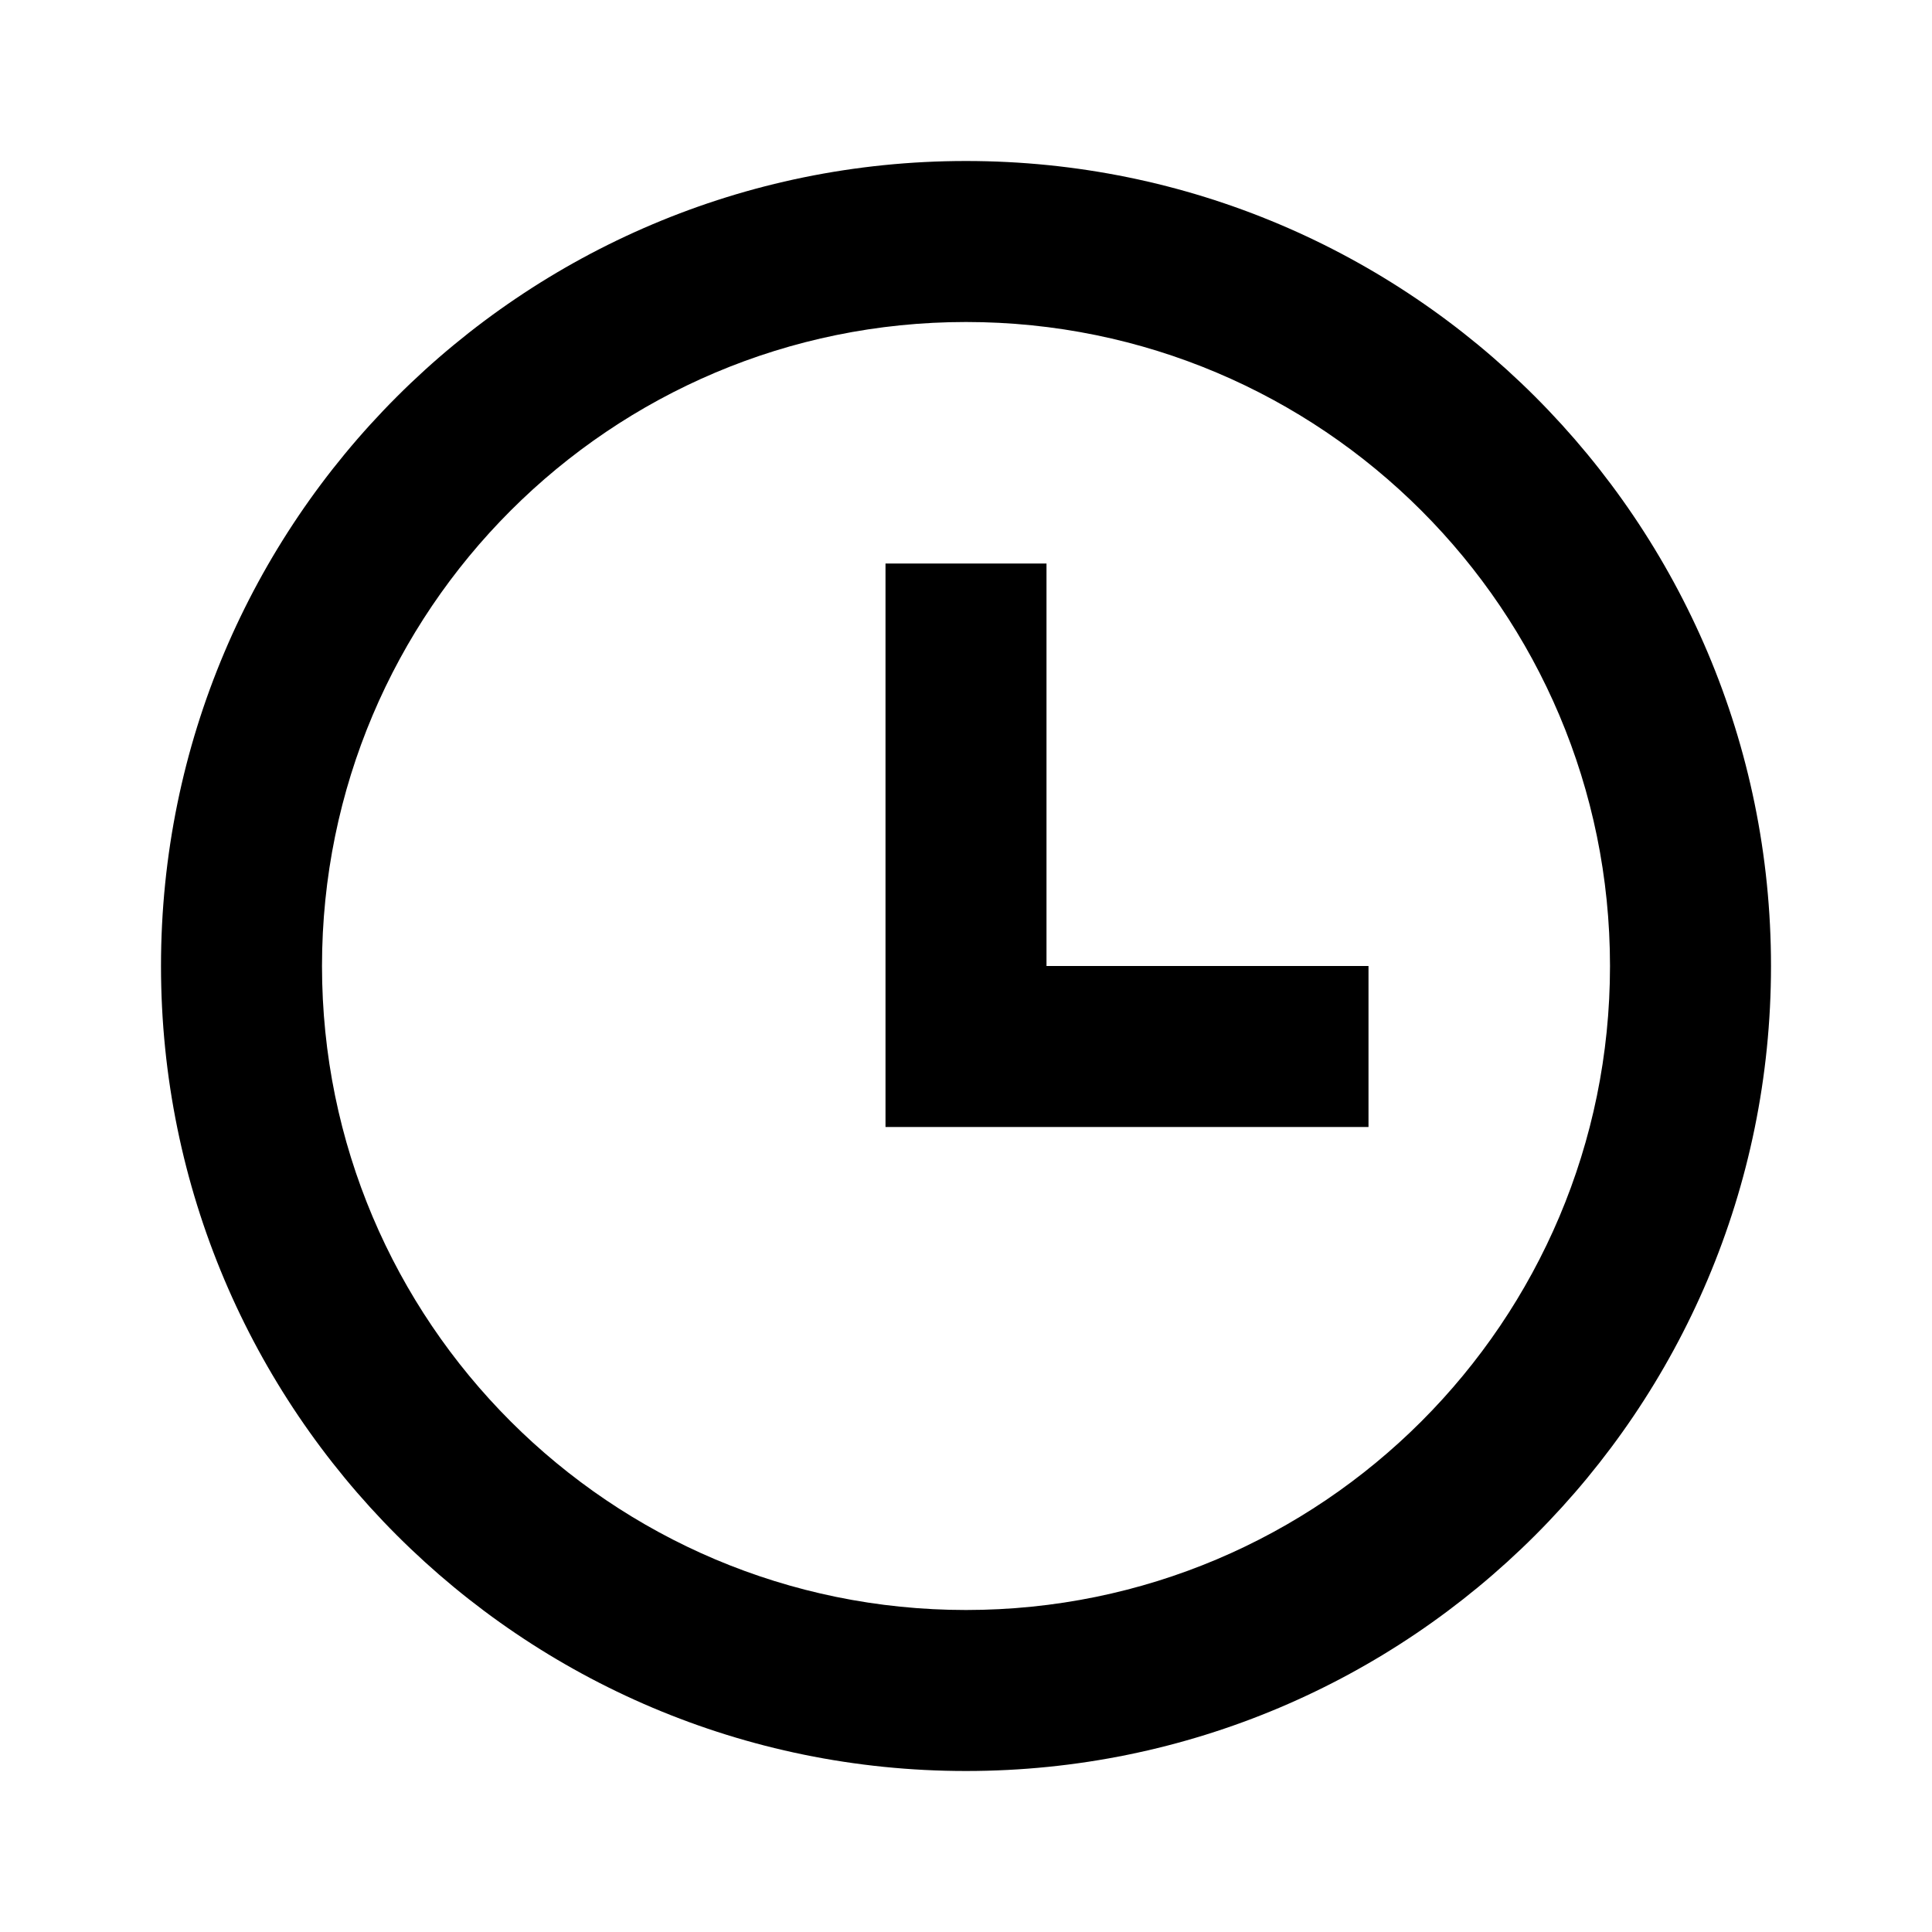
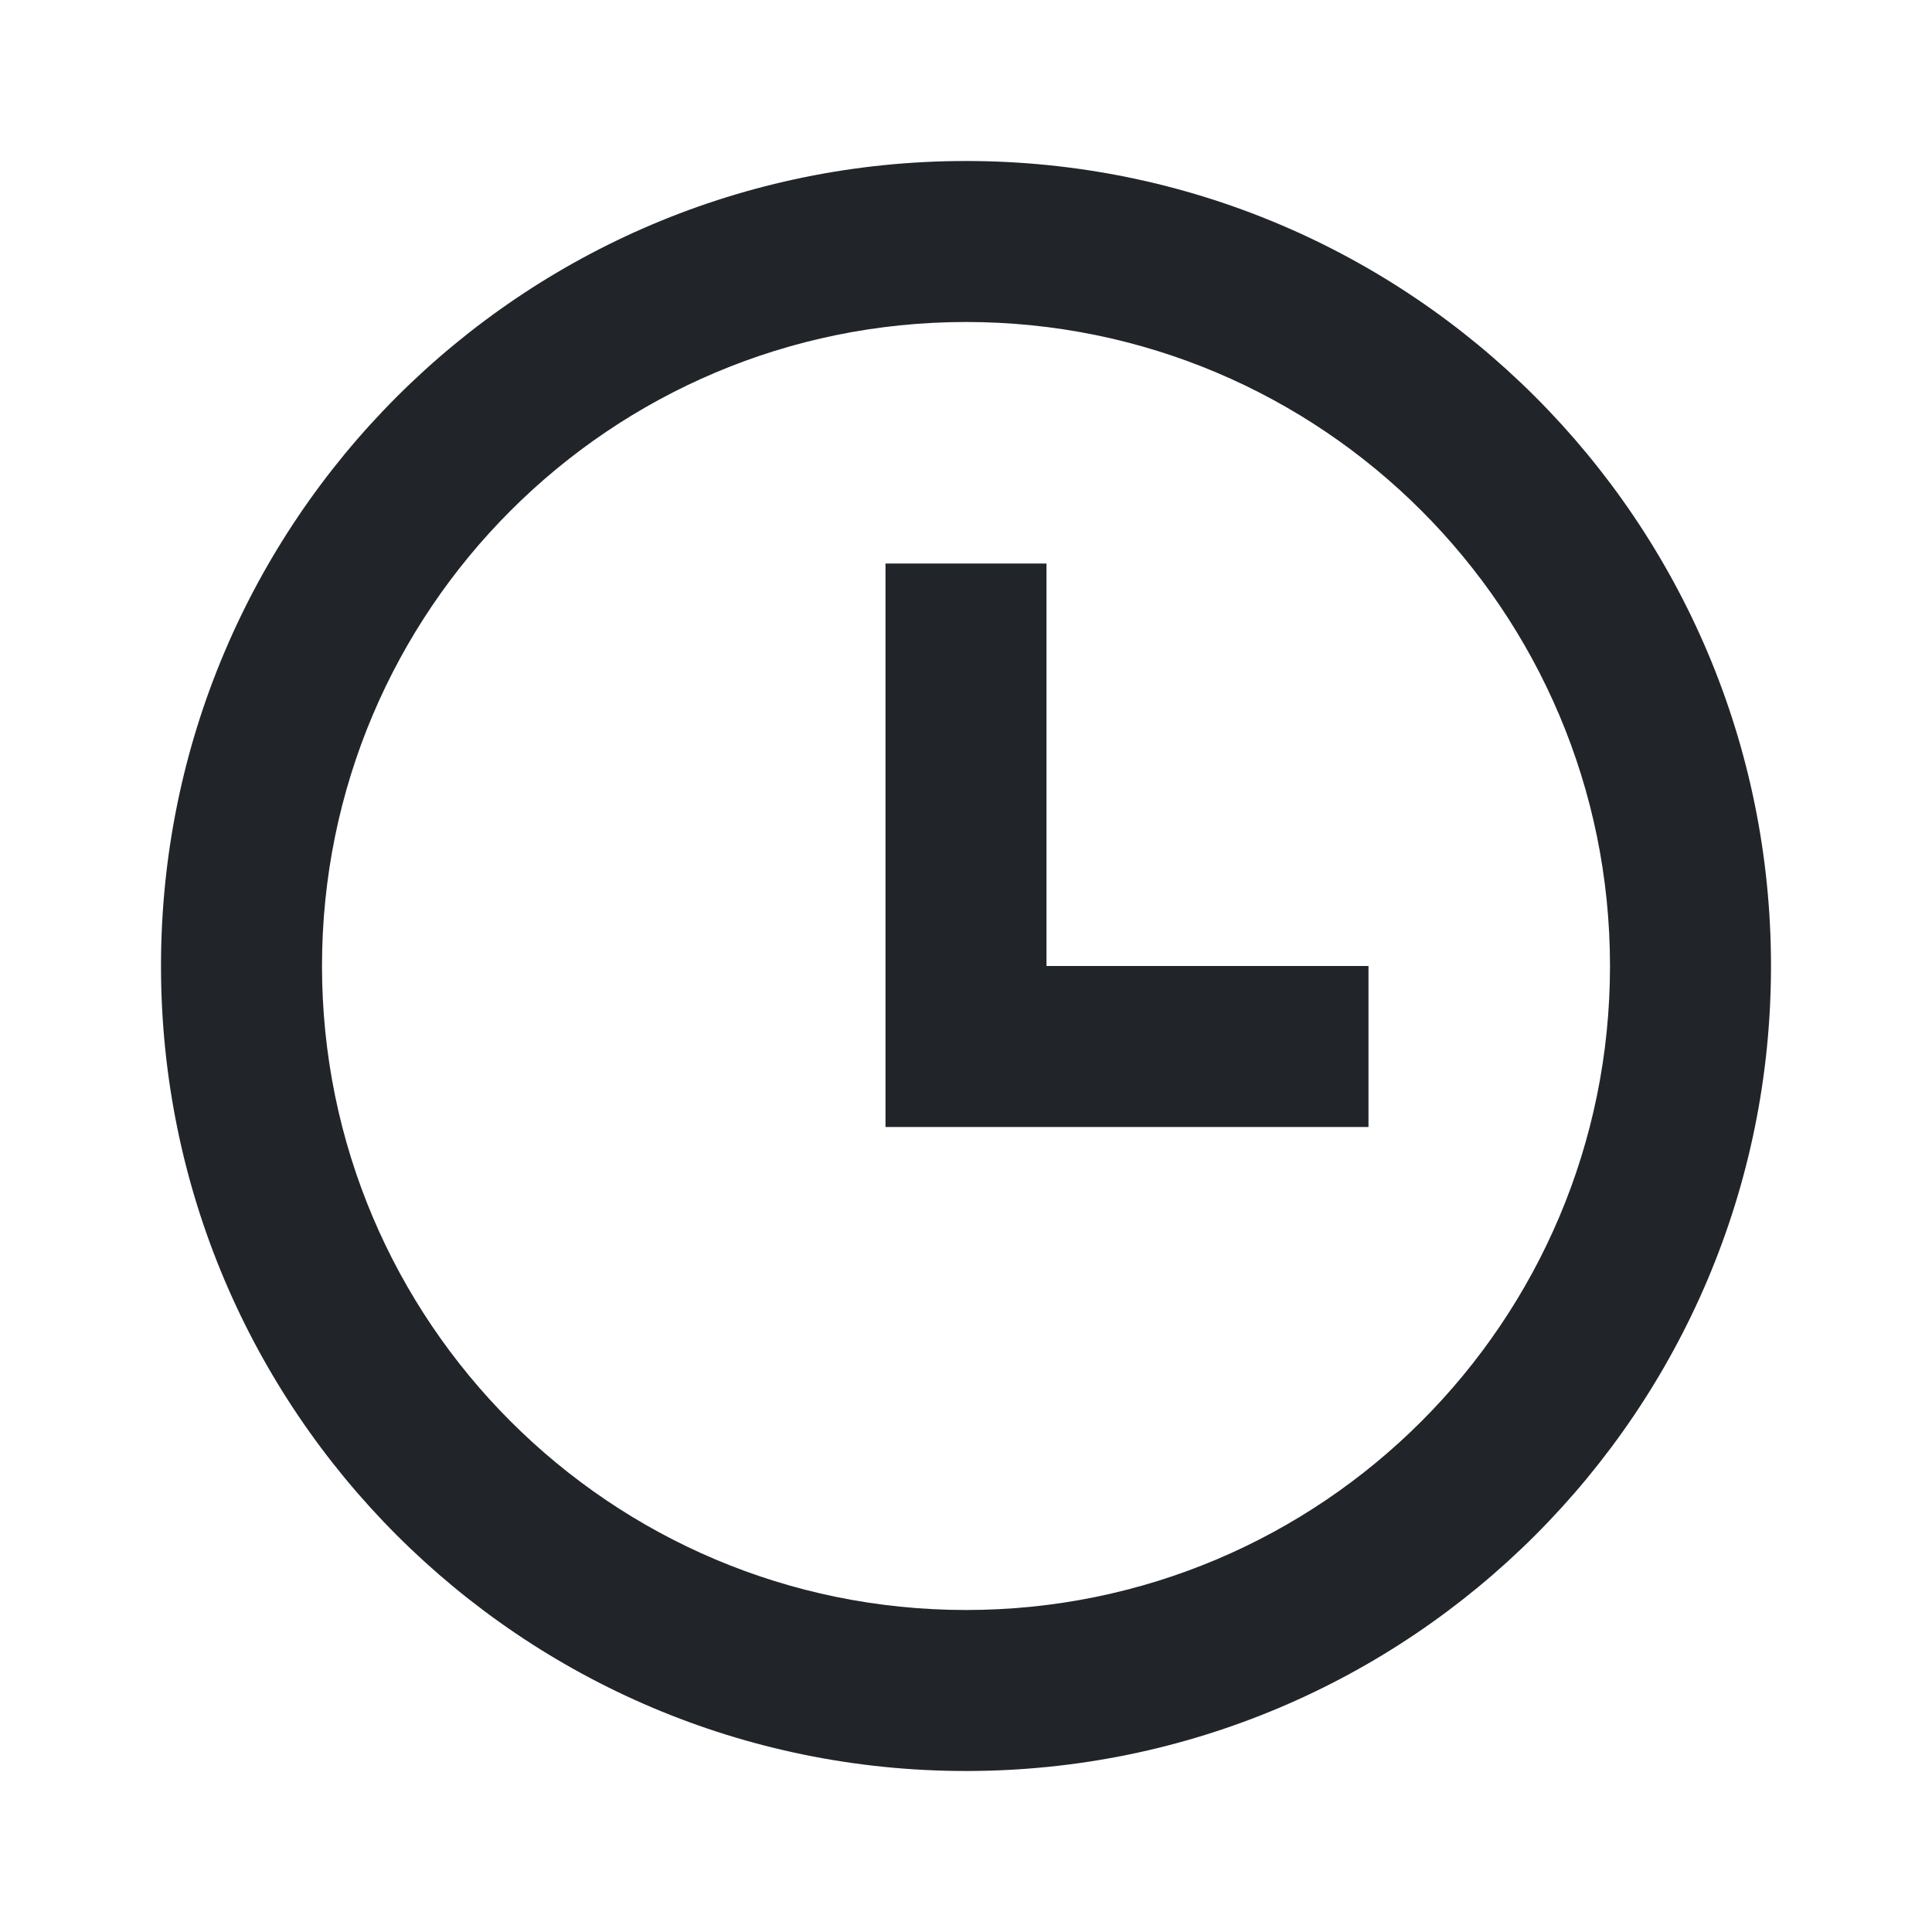
<svg xmlns="http://www.w3.org/2000/svg" viewBox="0 0 24 24" width="24" height="24">
  <path fill="none" d="M0 0h24v24H0z" />
-   <path d="M12 22C6.477 22 2 17.523 2 12S6.477 2 12 2s10 4.477 10 10-4.477 10-10 10zm0-2a8 8 0 1 0 0-16 8 8 0 0 0 0 16zm1-8h4v2h-6V7h2v5z" />
+   <path d="M12 22C6.477 22 2 17.523 2 12S6.477 2 12 2s10 4.477 10 10-4.477 10-10 10zm0-2a8 8 0 1 0 0-16 8 8 0 0 0 0 16zm1-8h4v2h-6V7h2v5z" fill="rgba(33,37,41,1)" />
</svg>
